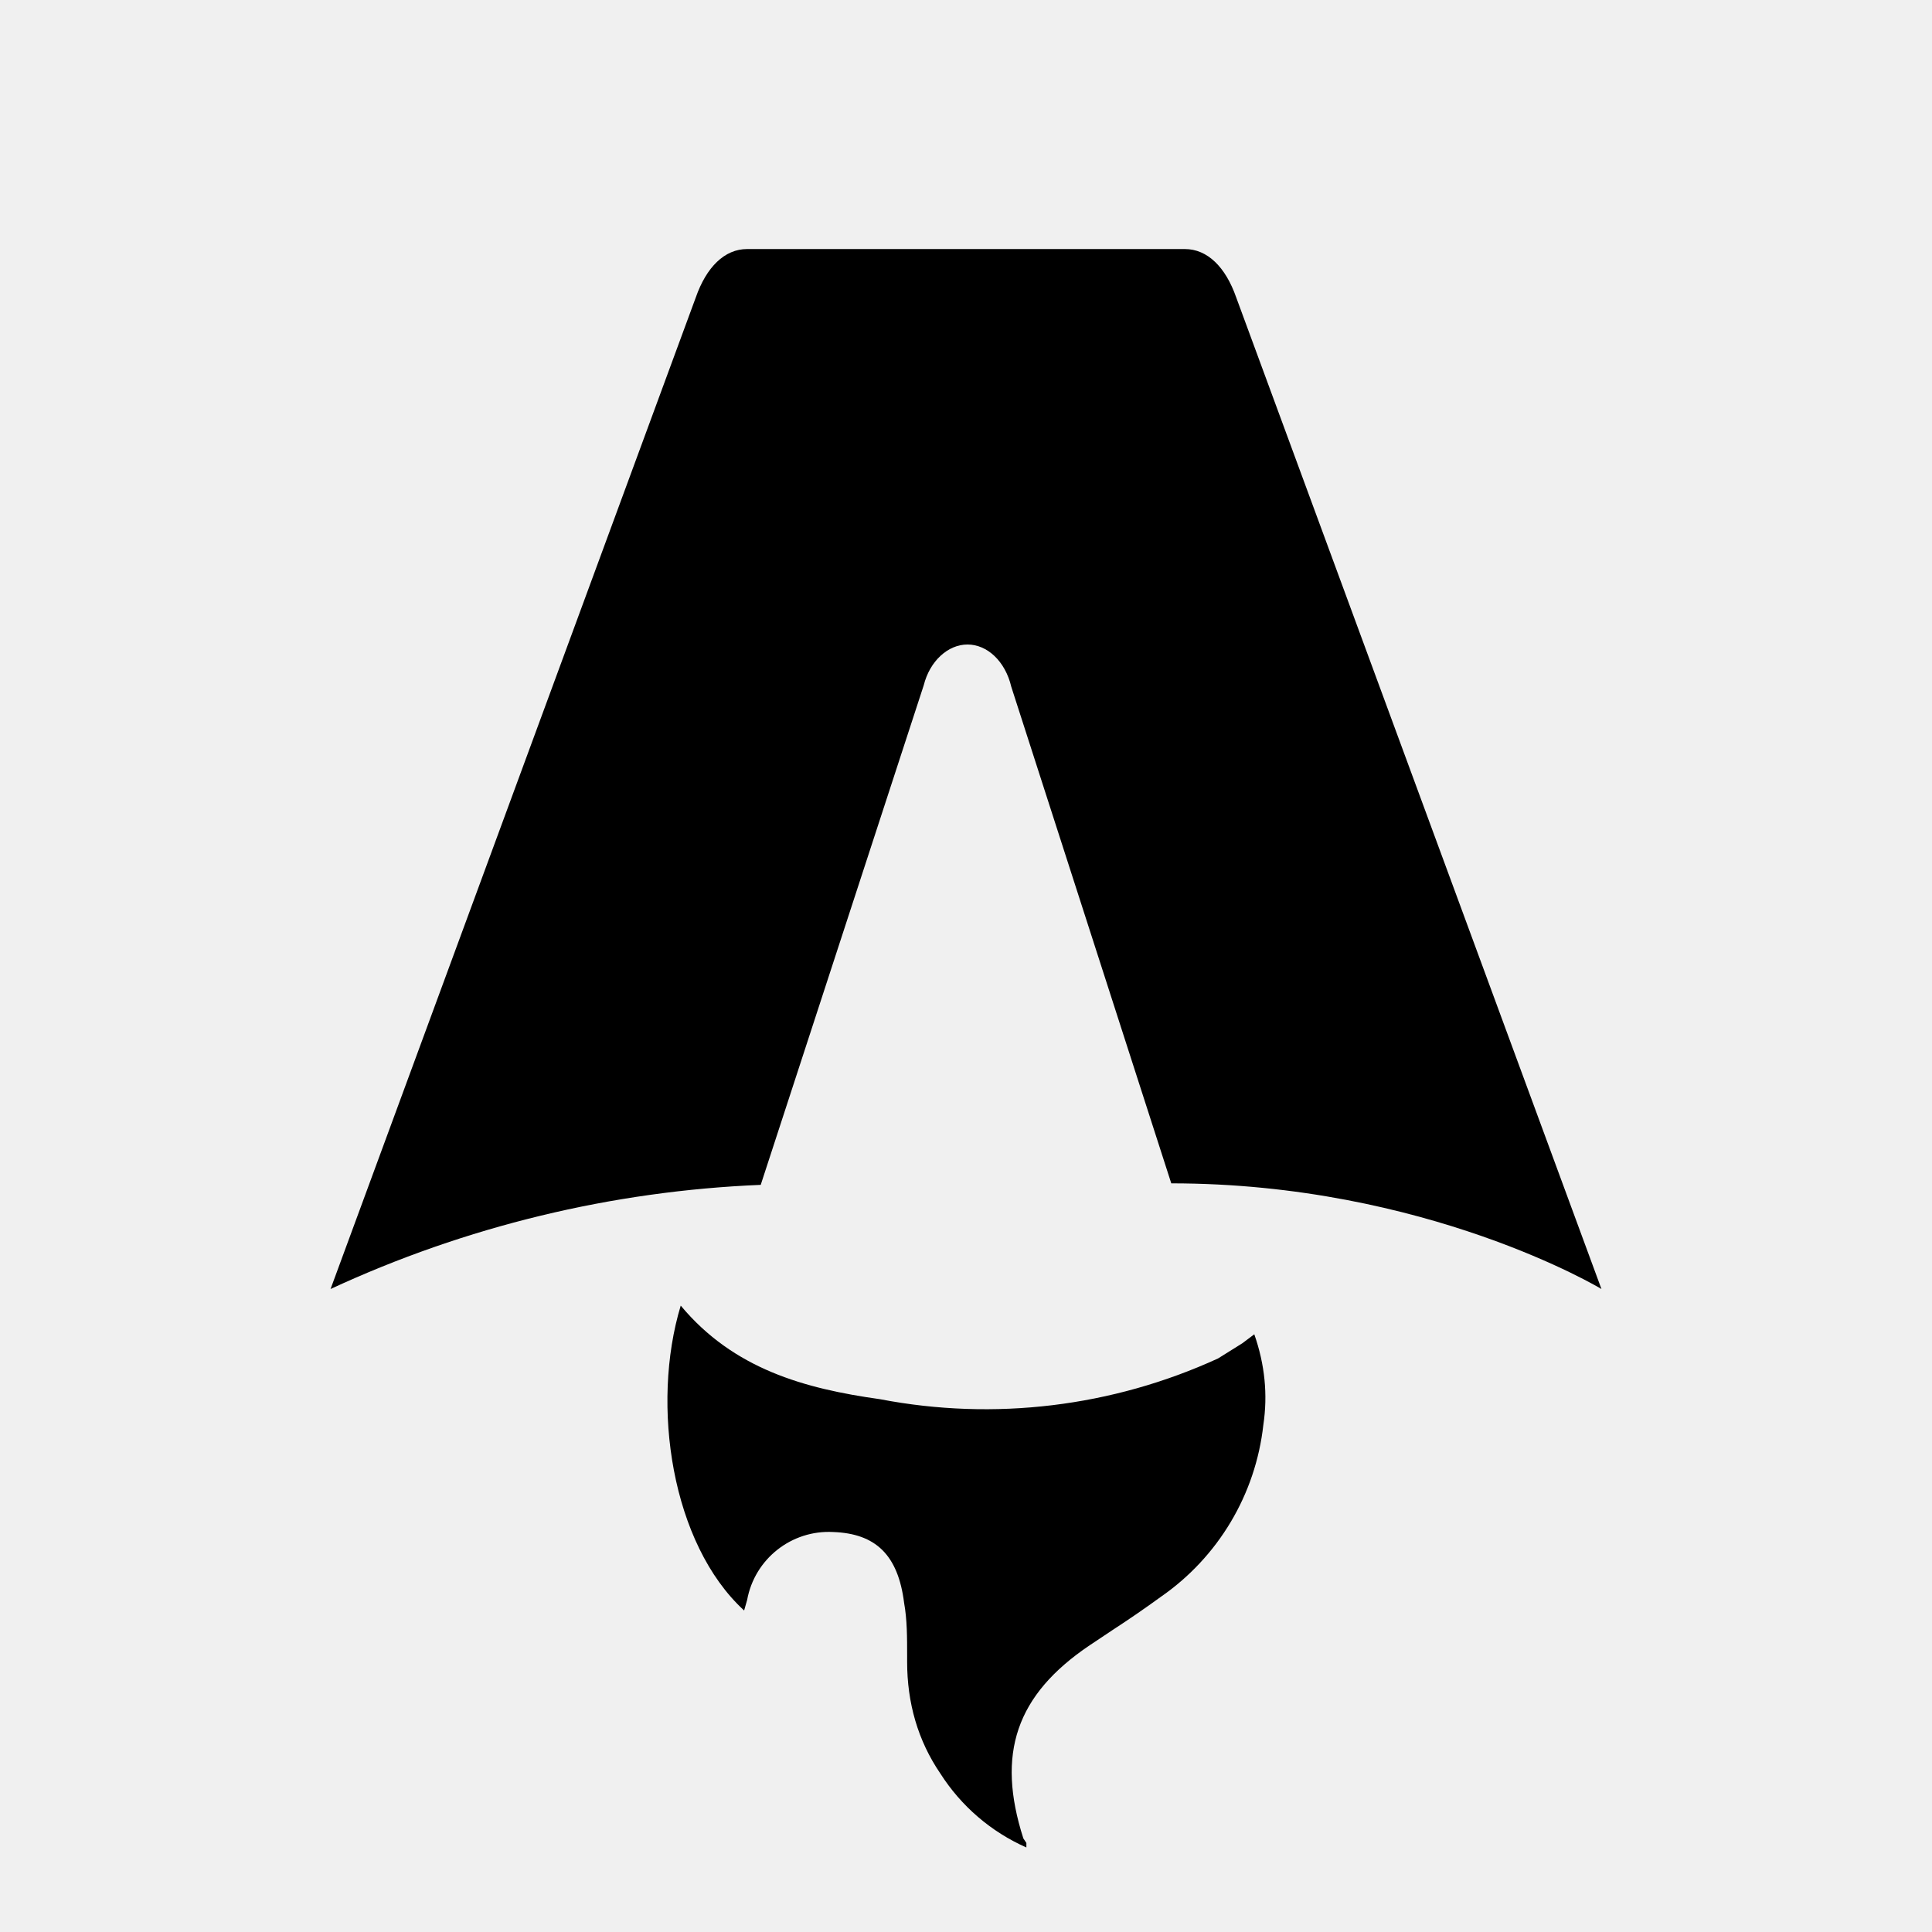
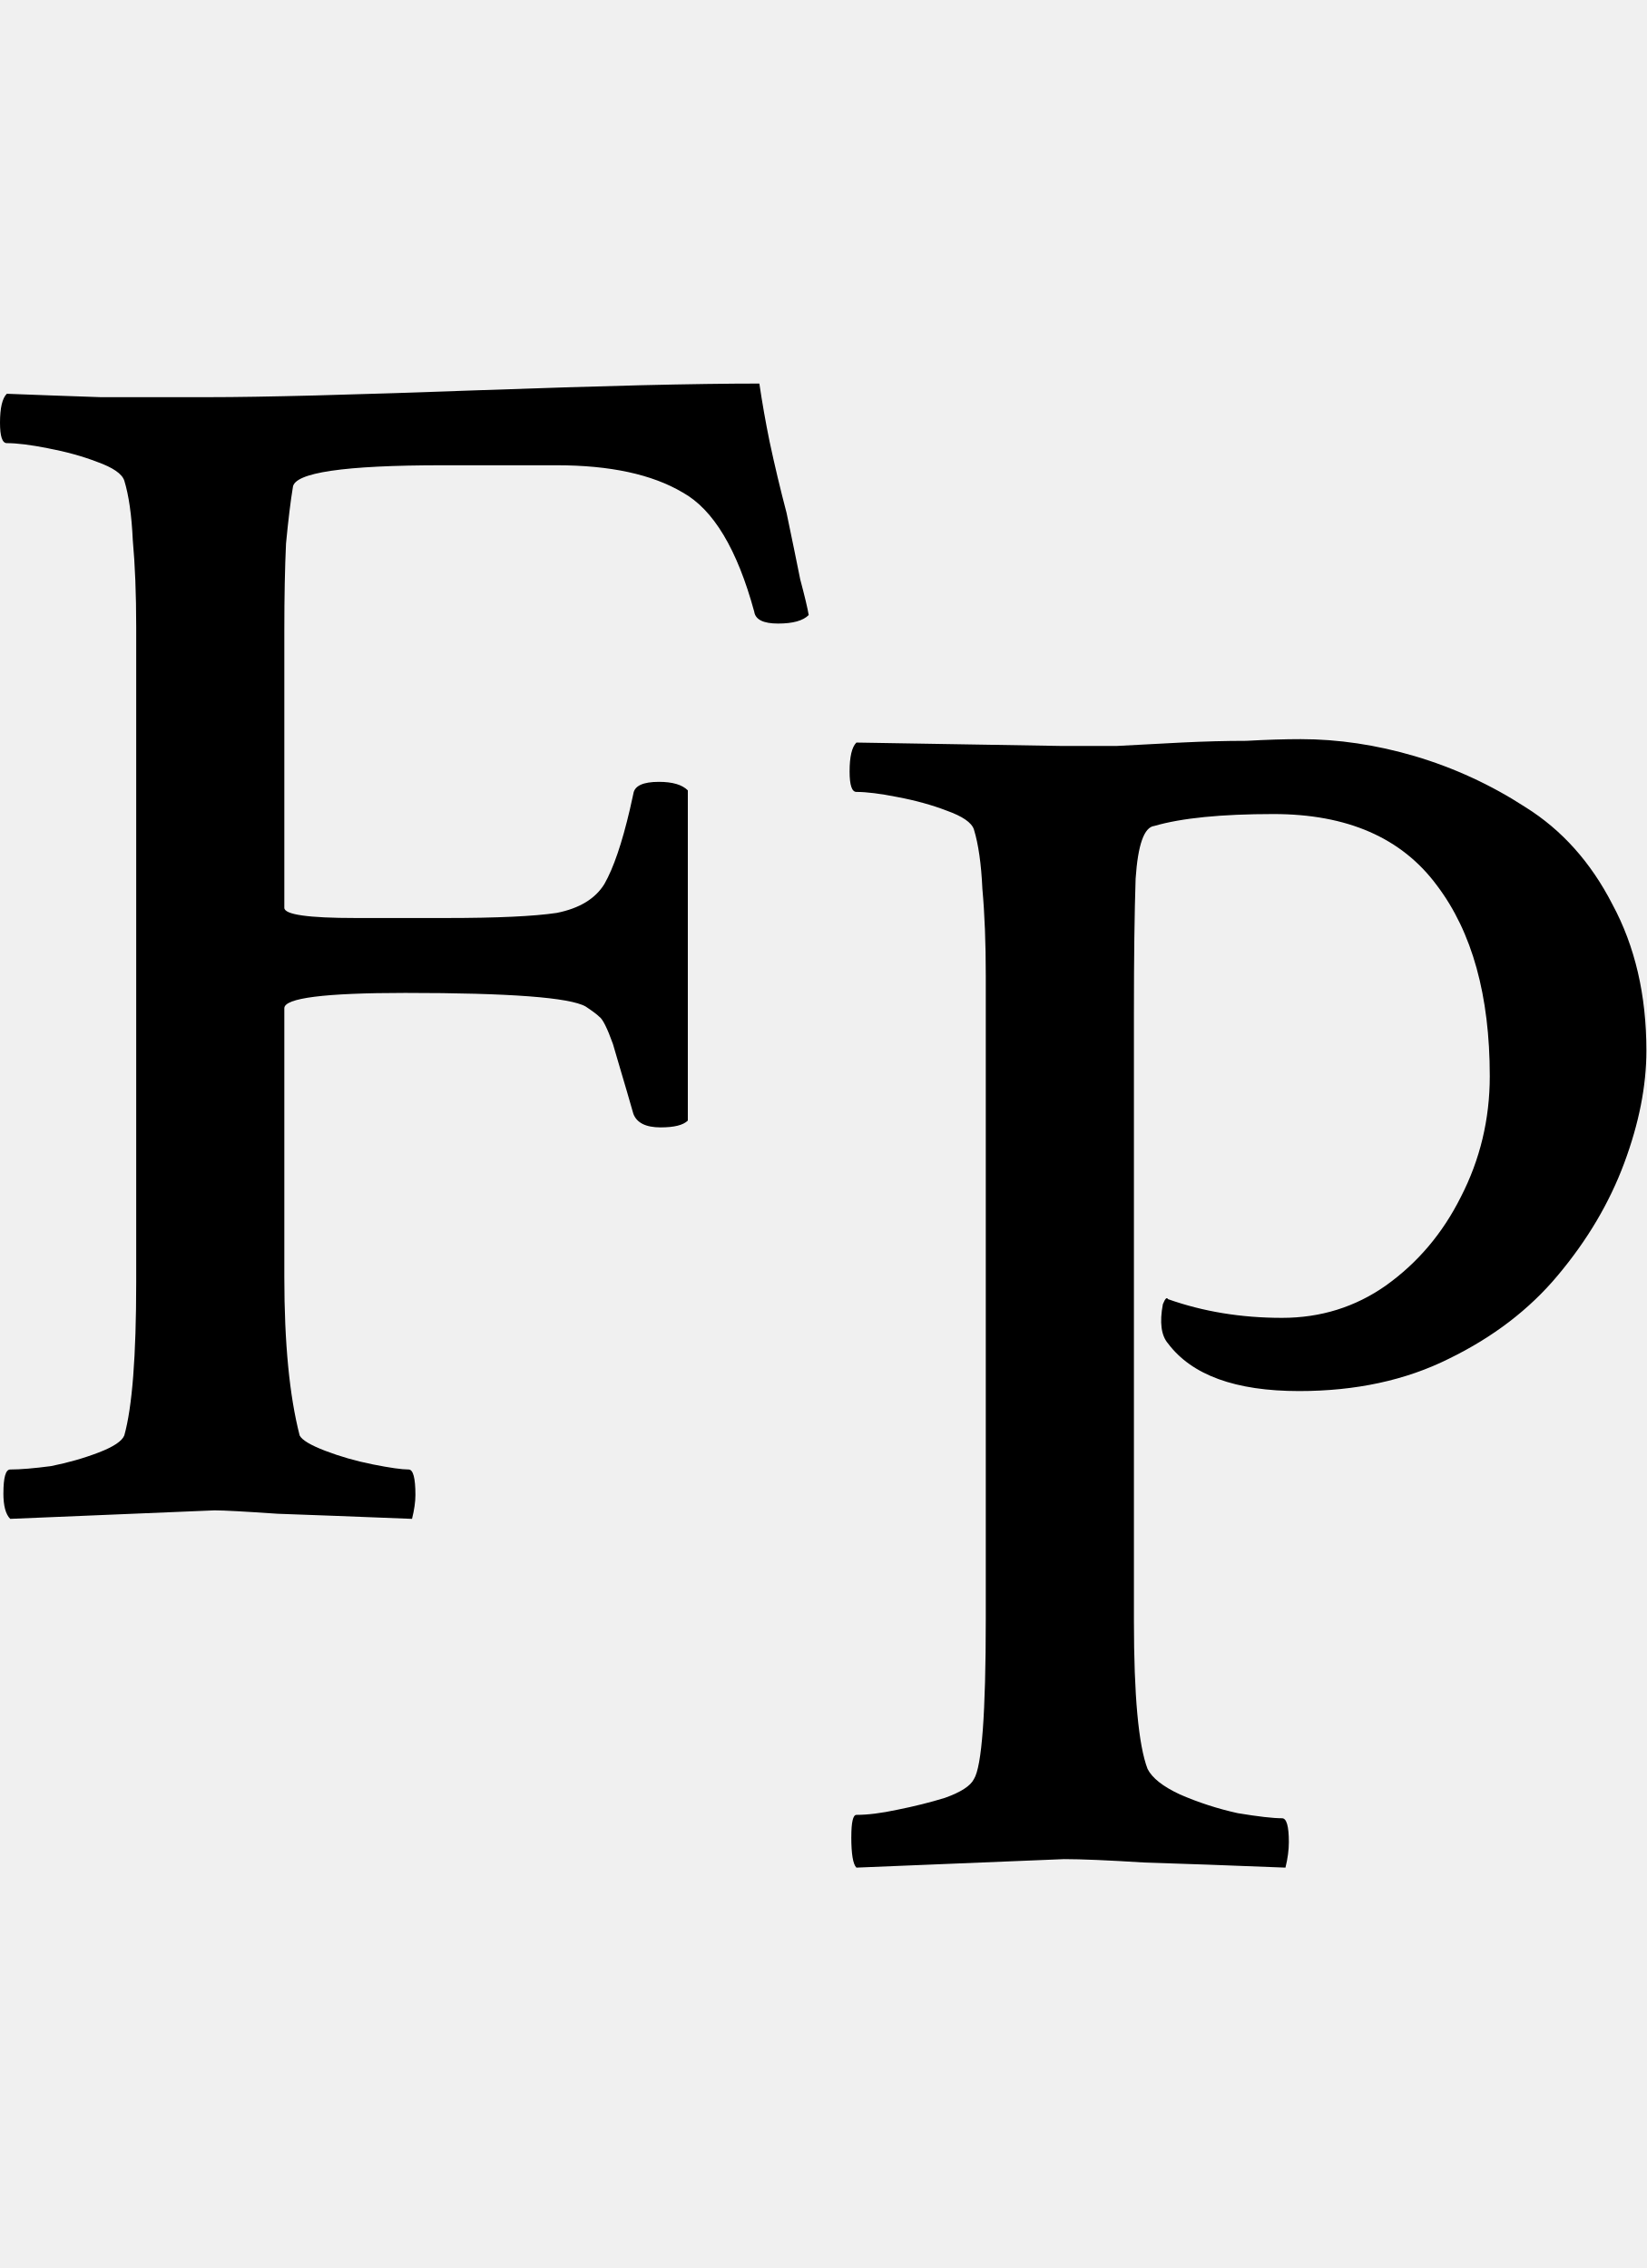
- <svg xmlns="http://www.w3.org/2000/svg" fill="none" viewBox="0 0 128 128">
-   <path d="M50.4 78.5a75.1 75.1 0 0 0-28.5 6.9l24.2-65.7c.7-2 1.9-3.2 3.4-3.2h29c1.5 0 2.7 1.2 3.4 3.2l24.2 65.7s-11.6-7-28.5-7L67 45.5c-.4-1.7-1.6-2.8-2.9-2.8-1.3 0-2.5 1.1-2.9 2.7L50.4 78.5Zm-1.1 28.2Zm-4.2-20.2c-2 6.6-.6 15.8 4.2 20.2a17.5 17.5 0 0 1 .2-.7 5.5 5.5 0 0 1 5.7-4.5c2.8.1 4.3 1.5 4.7 4.7.2 1.1.2 2.3.2 3.5v.4c0 2.7.7 5.2 2.2 7.4a13 13 0 0 0 5.7 4.9v-.3l-.2-.3c-1.8-5.6-.5-9.5 4.4-12.8l1.5-1a73 73 0 0 0 3.2-2.2 16 16 0 0 0 6.8-11.4c.3-2 .1-4-.6-6l-.8.6-1.6 1a37 37 0 0 1-22.4 2.7c-5-.7-9.7-2-13.2-6.2Z" />
+ <svg xmlns="http://www.w3.org/2000/svg" width="45" height="62" viewBox="0 0 68 62" fill="none">
+   <path d="M.14 45.844c0 .515.094.867.282 1.054l8.437-.351c.375 0 1.243.047 2.602.14 1.36.047 3.21.118 5.555.211.093-.375.14-.703.14-.984 0-.703-.093-1.055-.281-1.055-.281 0-.773-.07-1.477-.21-.703-.141-1.359-.329-1.968-.563-.61-.234-.961-.445-1.055-.633-.422-1.64-.633-3.82-.633-6.539v-11.11c0-.421 1.664-.632 4.992-.632 4.313 0 6.797.187 7.453.562.282.188.47.328.563.422.14.094.328.469.563 1.125.093.328.21.727.351 1.196.14.468.305 1.03.492 1.687.14.375.516.563 1.125.563.563 0 .938-.094 1.125-.282v-13.64c-.234-.235-.633-.352-1.195-.352-.656 0-1.008.164-1.055.492l-.14.633c-.328 1.406-.68 2.438-1.055 3.094-.375.61-1.031 1.008-1.969 1.195-.937.14-2.46.211-4.57.211h-3.727c-1.968 0-2.953-.14-2.953-.422v-11.46c0-1.407.024-2.602.07-3.587.094-.984.188-1.757.282-2.32.047-.61 2.11-.914 6.187-.914h4.711c2.203 0 3.938.375 5.203 1.125 1.266.703 2.25 2.344 2.953 4.922.047.328.375.492.985.492s1.031-.117 1.265-.351c-.046-.282-.164-.774-.351-1.477-.14-.703-.328-1.617-.563-2.742a64.22 64.22 0 0 1-.703-2.953A44.892 44.892 0 0 1 31.36 0c-1.312 0-2.953.023-4.922.07-1.921.047-4.195.117-6.82.211a631.18 631.18 0 0 1-6.61.211c-1.827.047-3.28.07-4.359.07h-4.5C2.79.516 1.5.47.281.422.094.609 0 1.008 0 1.617c0 .563.094.844.281.844.422 0 .985.07 1.688.21.75.142 1.43.329 2.039.563.656.235 1.031.493 1.125.774.187.61.304 1.43.351 2.46.094 1.032.141 2.227.141 3.587v27.07c0 3.047-.164 5.156-.492 6.328-.094.234-.446.469-1.055.703-.61.235-1.266.422-1.969.563-.703.093-1.265.14-1.687.14-.188 0-.281.328-.281.985ZM35.157 60.04c0 .703.07 1.125.211 1.265l8.578-.351c.703 0 1.805.046 3.305.14 1.547.047 3.492.117 5.836.211.093-.375.14-.726.14-1.055 0-.656-.093-.984-.28-.984-.376 0-.985-.07-1.829-.21a12.969 12.969 0 0 1-2.39-.774c-.704-.328-1.149-.68-1.336-1.055-.375-.984-.563-3.023-.563-6.117V26.009c0-2.297.023-4.148.07-5.555.094-1.406.352-2.132.774-2.18 1.125-.327 2.765-.491 4.922-.491 3.047 0 5.297.984 6.75 2.953 1.453 1.922 2.18 4.547 2.18 7.875 0 1.781-.4 3.445-1.196 4.992-.75 1.5-1.781 2.719-3.094 3.656-1.265.89-2.695 1.336-4.289 1.336-1.687 0-3.258-.258-4.71-.773-.048-.094-.118-.024-.212.21-.14.75-.07 1.29.211 1.618.985 1.312 2.79 1.969 5.414 1.969 2.344 0 4.406-.446 6.188-1.336 1.828-.891 3.328-2.04 4.5-3.446 1.219-1.453 2.133-3 2.742-4.64.61-1.64.914-3.188.914-4.64 0-2.298-.469-4.313-1.406-6.048-.89-1.734-2.086-3.07-3.586-4.008a17.52 17.52 0 0 0-4.57-2.109c-1.594-.469-3.164-.703-4.711-.703-.657 0-1.407.023-2.25.07-.844 0-1.735.024-2.672.07-.938.047-1.828.094-2.672.141h-2.32l-8.438-.14c-.188.187-.281.585-.281 1.195 0 .562.093.844.281.844.422 0 .984.07 1.688.21.75.141 1.43.329 2.039.563.656.234 1.03.492 1.125.774.187.609.304 1.43.351 2.46.094 1.032.14 2.227.14 3.586v26.579c0 3.89-.163 6.093-.491 6.609-.141.281-.54.539-1.196.773-.61.188-1.265.352-1.969.492-.656.141-1.218.211-1.687.211-.14 0-.21.305-.21.915Z" />
  <style>
        path { fill: #000; }
        @media (prefers-color-scheme: dark) {
            path { fill: #FFF; }
        }
    </style>
</svg>
